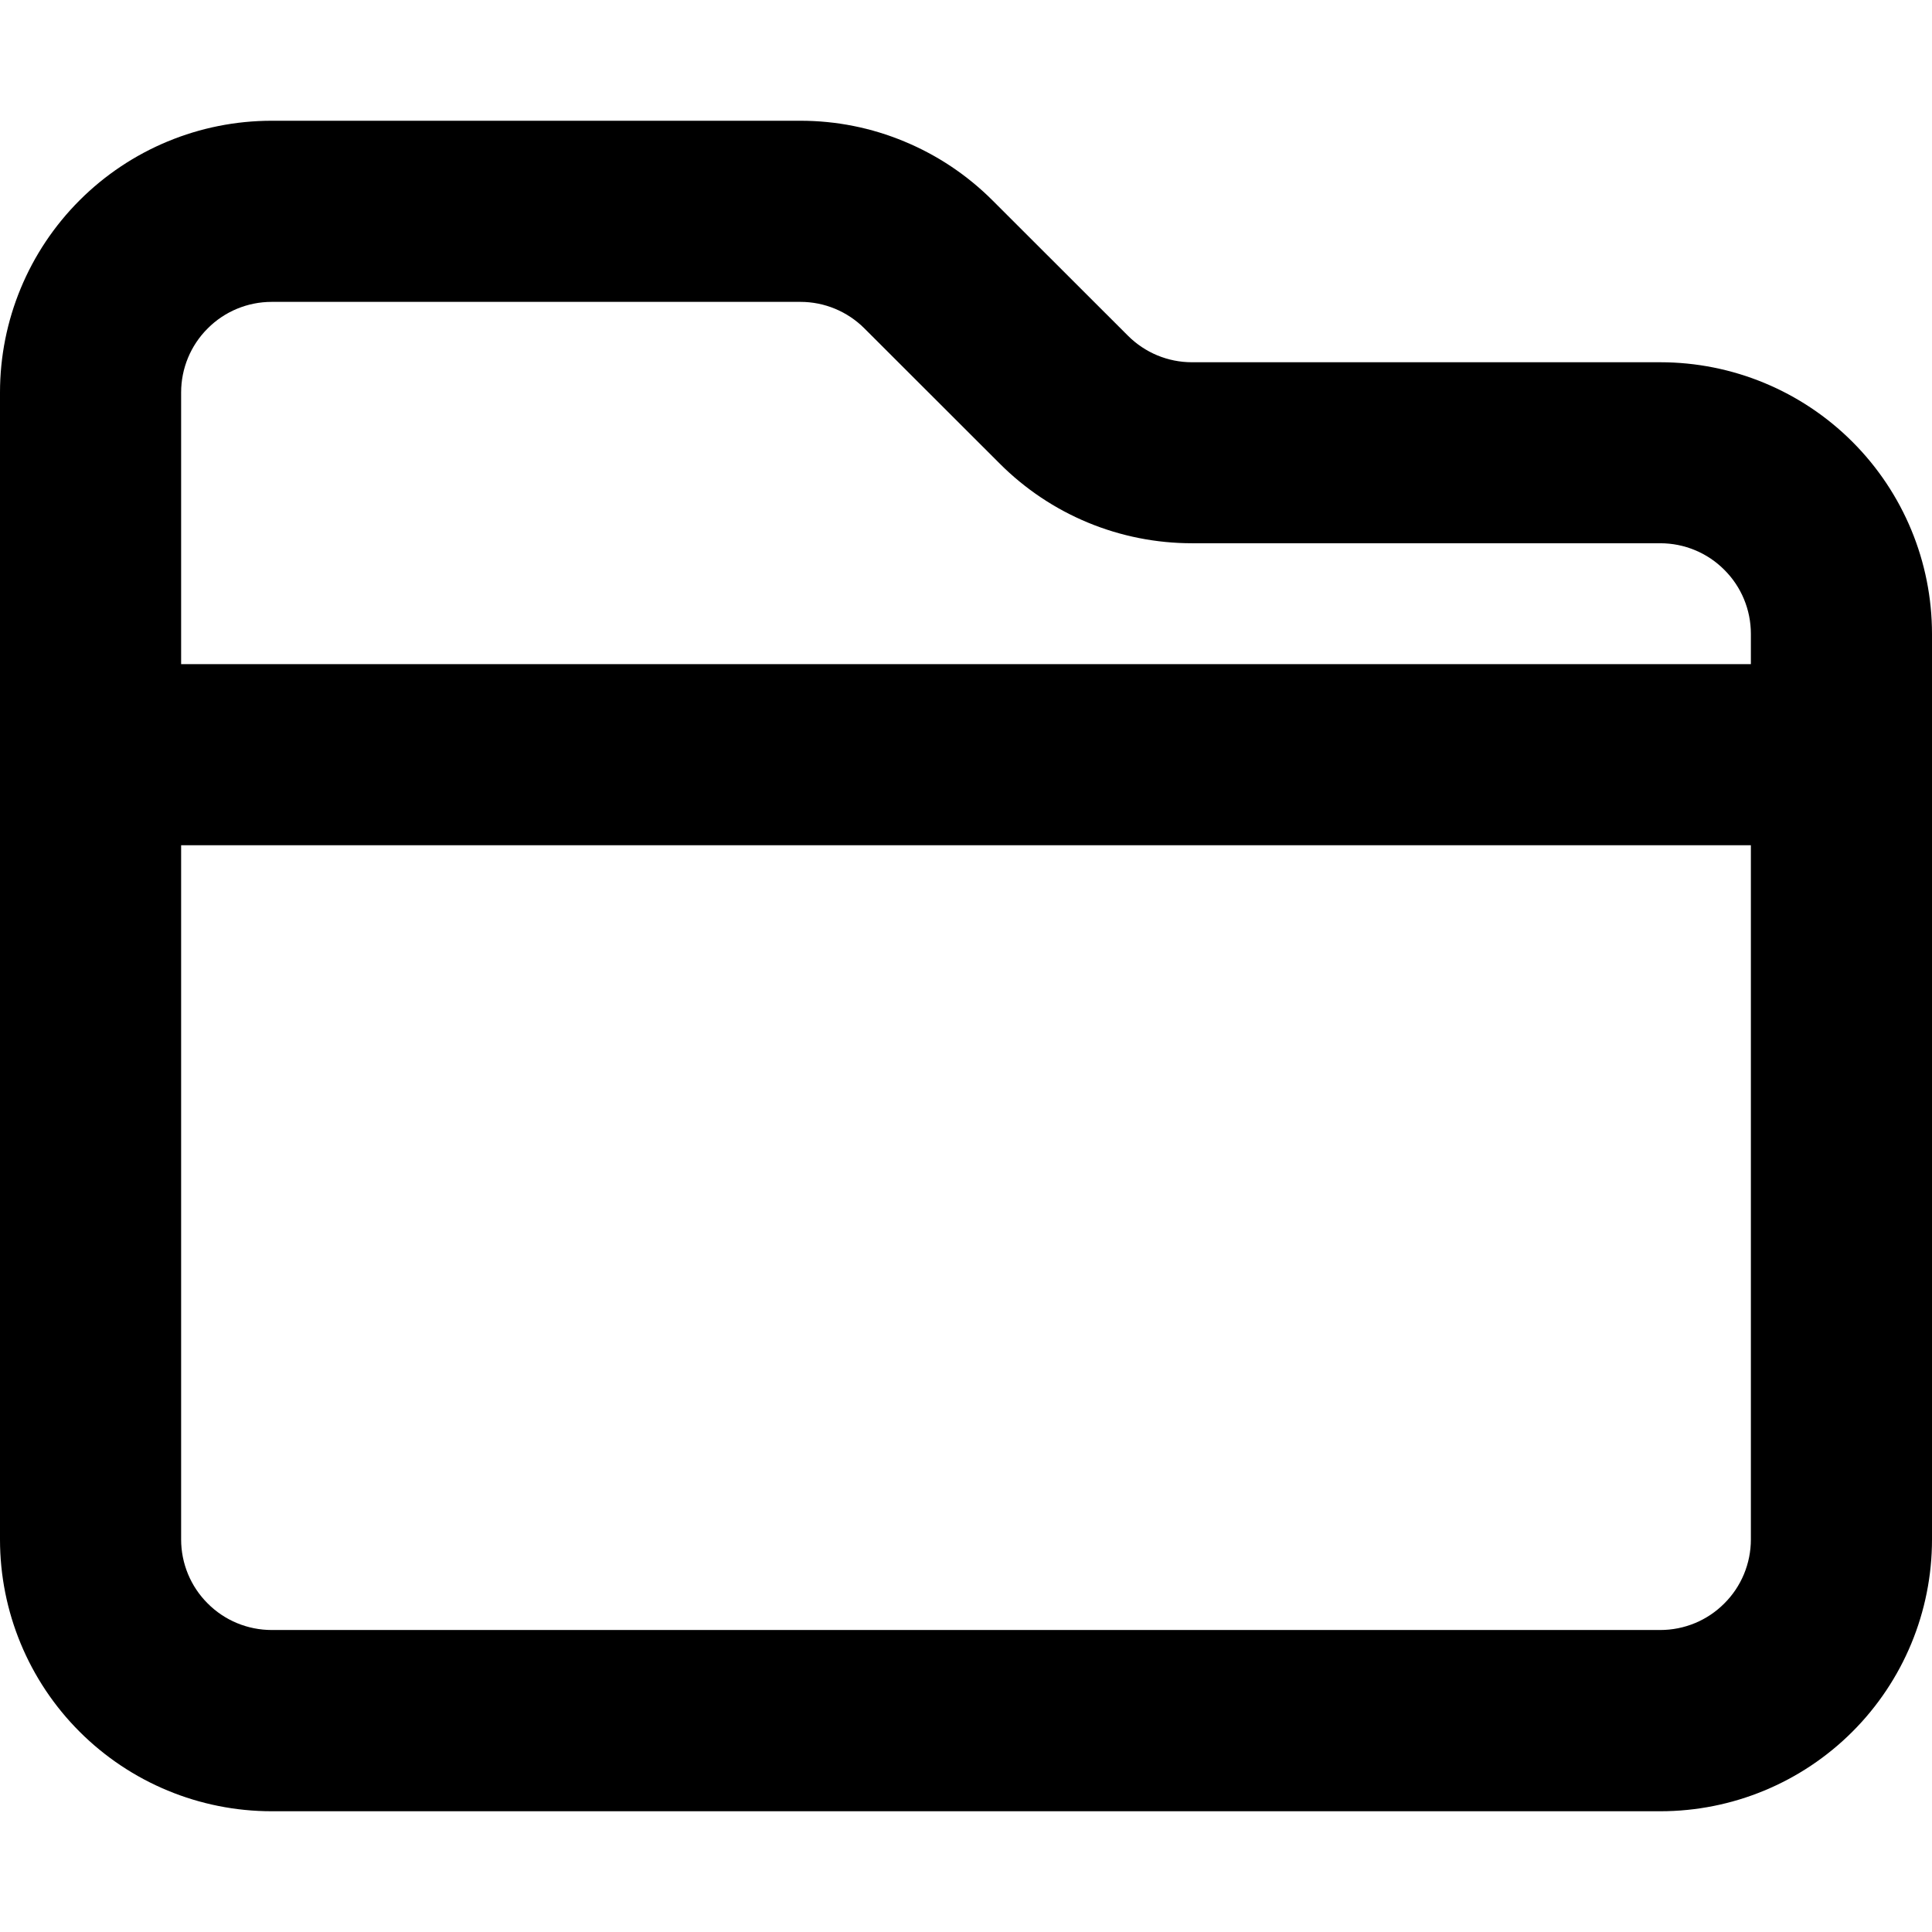
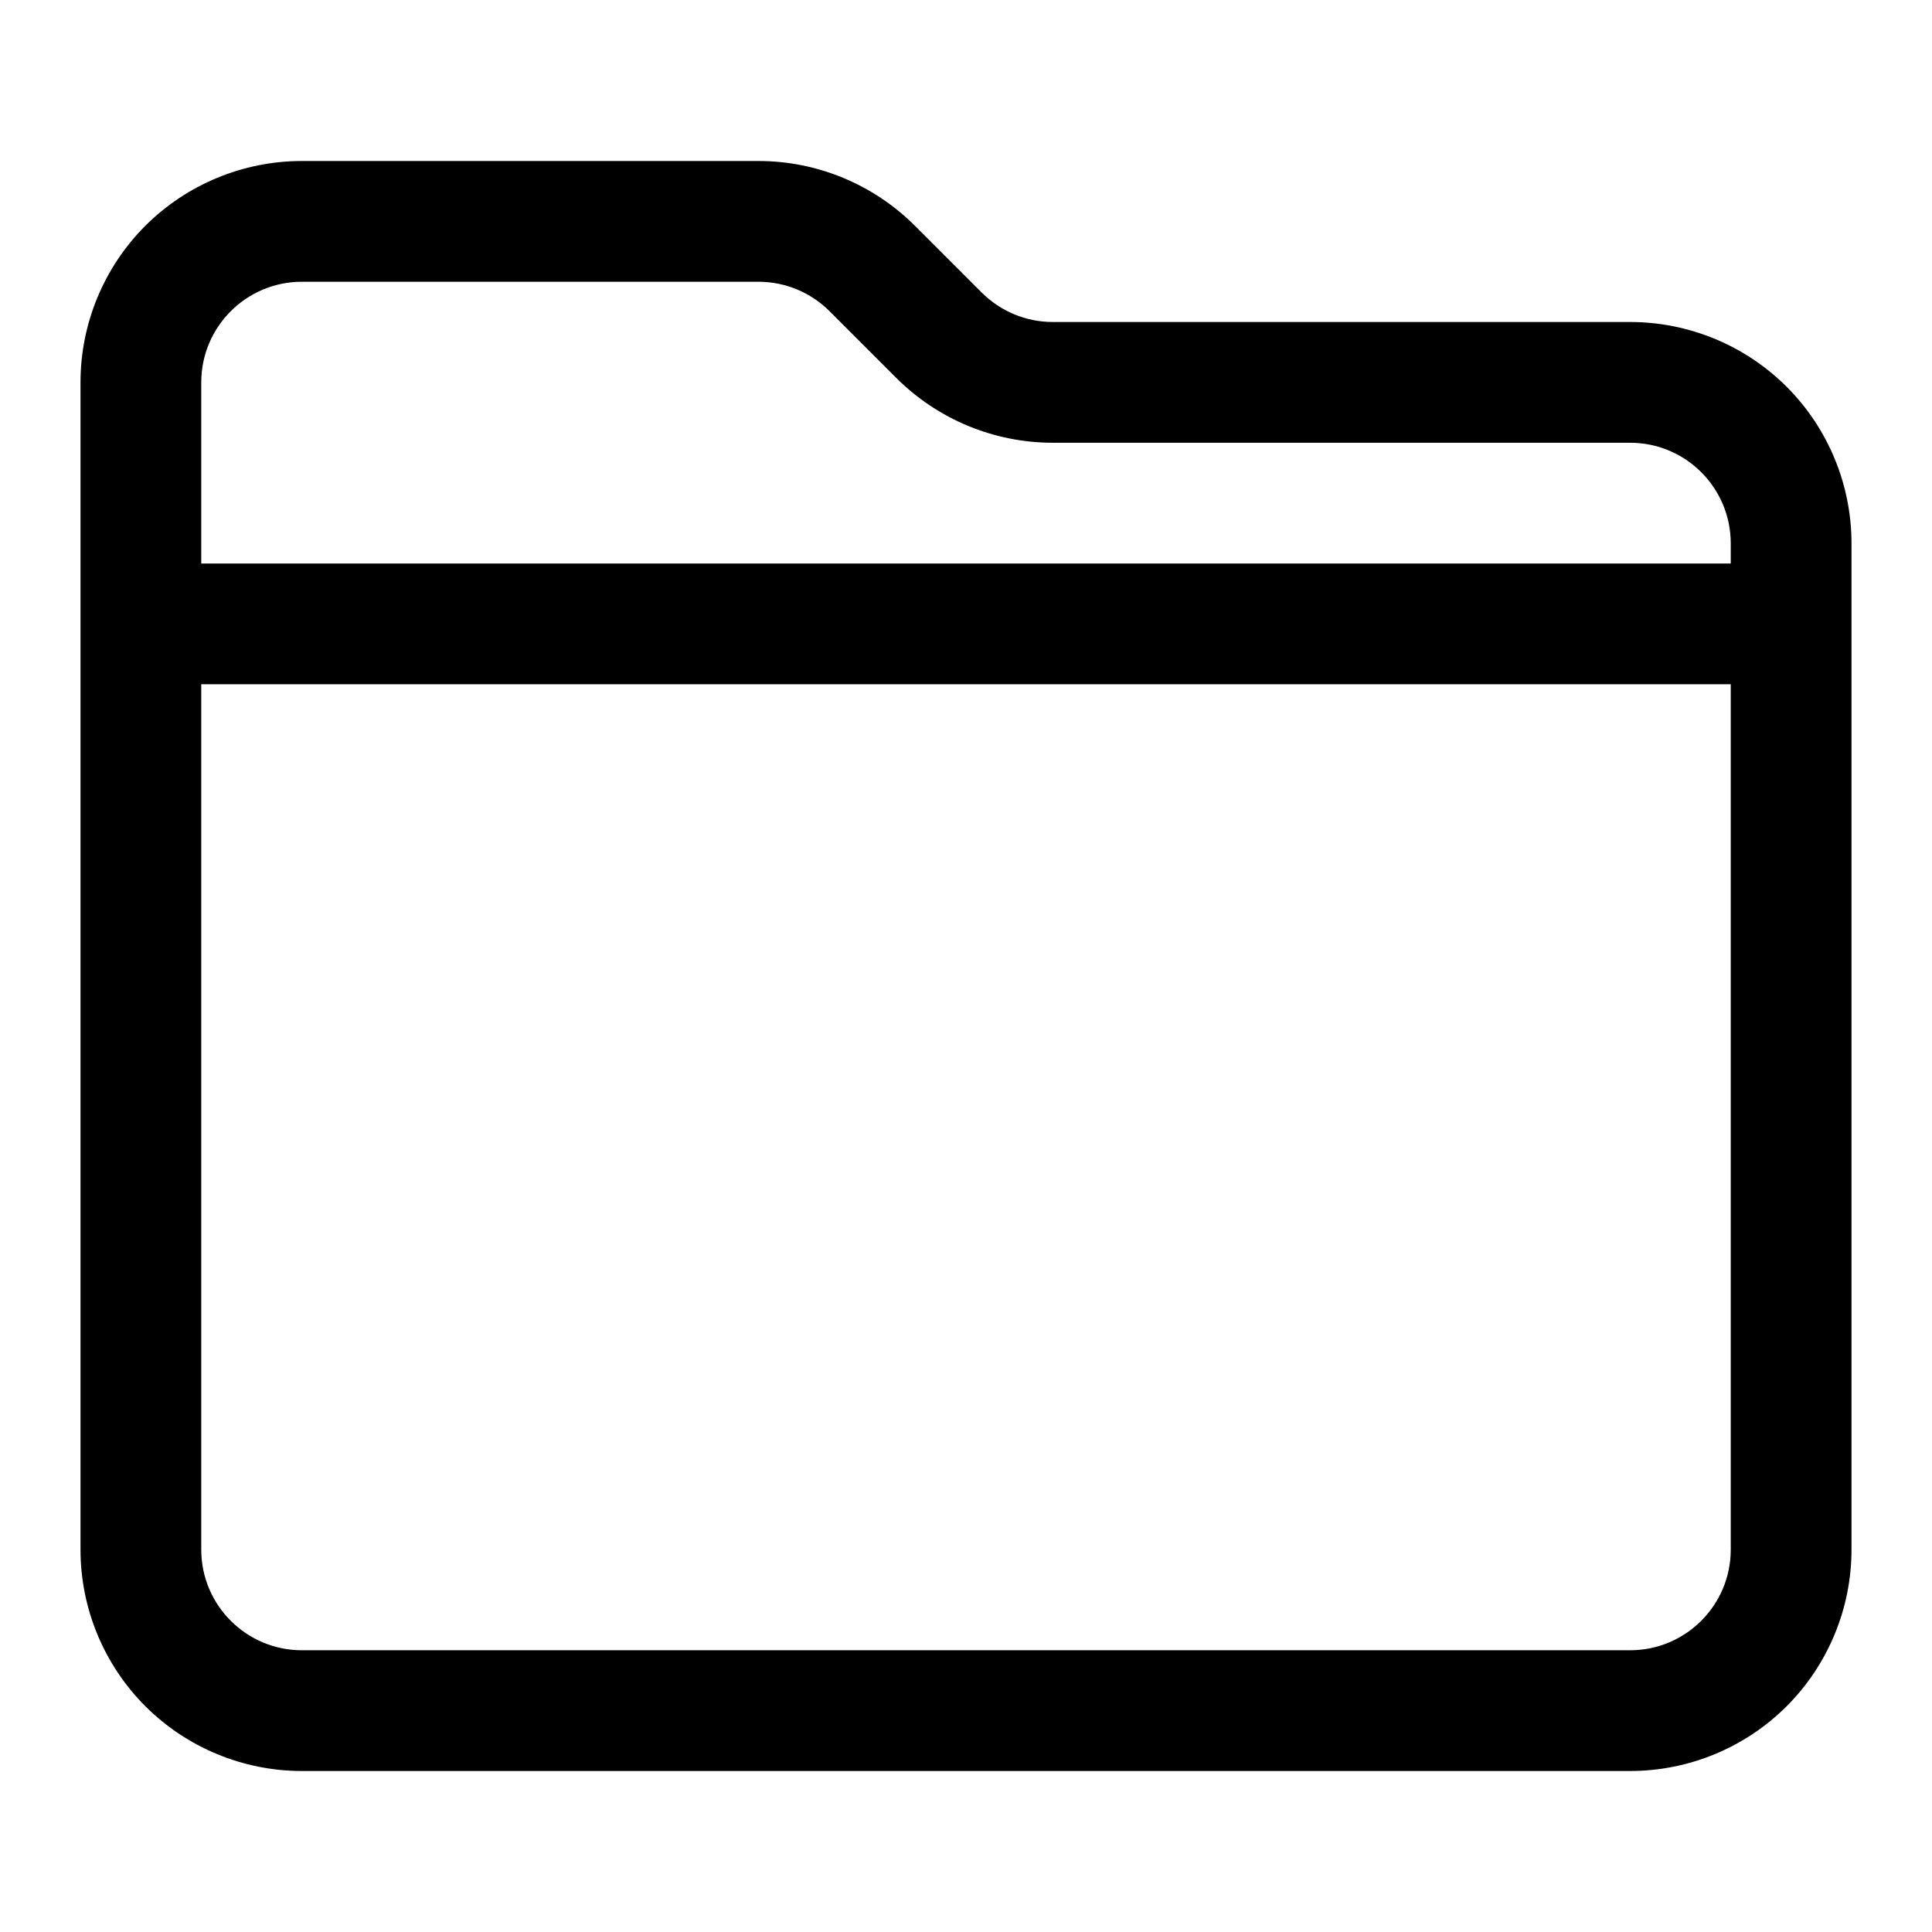
- <svg xmlns="http://www.w3.org/2000/svg" width="16" height="16" viewBox="0 0 16 16" fill="none">
-   <path fill-rule="evenodd" clip-rule="evenodd" d="M0.659 1.659C1.081 1.237 1.653 1 2.25 1H6.629C6.925 1 7.217 1.058 7.49 1.172C7.763 1.285 8.011 1.451 8.22 1.66L9.341 2.78C9.482 2.921 9.672 3 9.871 3H13.75C14.347 3 14.919 3.237 15.341 3.659C15.763 4.081 16 4.653 16 5.25V12.75C16 13.347 15.763 13.919 15.341 14.341C14.919 14.763 14.347 15 13.75 15H2.25C1.653 15 1.081 14.763 0.659 14.341C0.237 13.919 0 13.347 0 12.75V3.25C0 2.653 0.237 2.081 0.659 1.659ZM1.5 7V12.749C1.5 12.948 1.579 13.139 1.72 13.279C1.86 13.42 2.051 13.499 2.25 13.499H13.75C13.949 13.499 14.14 13.42 14.28 13.279C14.421 13.139 14.5 12.948 14.5 12.749V7H1.5ZM14.5 5.5H1.5V3.25C1.5 3.051 1.579 2.86 1.72 2.72C1.86 2.579 2.051 2.5 2.25 2.5H6.629C6.828 2.5 7.018 2.579 7.159 2.72L8.28 3.84C8.489 4.049 8.737 4.215 9.01 4.328C9.283 4.441 9.576 4.499 9.871 4.499H13.75C13.949 4.499 14.14 4.578 14.28 4.719C14.421 4.859 14.5 5.05 14.5 5.249V5.5Z" fill="black" />
+ <svg xmlns="http://www.w3.org/2000/svg" width="24" height="24" viewBox="0 0 24 24" fill="none">
+   <path fill-rule="evenodd" clip-rule="evenodd" d="M1.805 2.805C2.321 2.29 3.021 2 3.75 2H9.422C10.151 2 10.85 2.29 11.366 2.805L12.195 3.634C12.429 3.868 12.747 4 13.078 4H20.25C20.979 4 21.679 4.29 22.195 4.805C22.71 5.321 23 6.021 23 6.75V19.25C23 19.979 22.71 20.679 22.195 21.195C21.679 21.71 20.979 22 20.25 22H3.75C3.021 22 2.321 21.71 1.805 21.195C1.29 20.679 1 19.979 1 19.25V4.75C1 4.021 1.29 3.321 1.805 2.805ZM2.5 8.5V19.25C2.5 19.94 3.06 20.5 3.75 20.5H20.25C20.94 20.5 21.5 19.94 21.5 19.25V8.5H2.5ZM21.5 7H2.5V4.75C2.5 4.06 3.06 3.5 3.75 3.5H9.422C9.753 3.5 10.071 3.632 10.305 3.866L11.134 4.695C11.65 5.21 12.349 5.5 13.078 5.5H20.25C20.94 5.5 21.5 6.06 21.5 6.75V7Z" fill="black" />
</svg>
